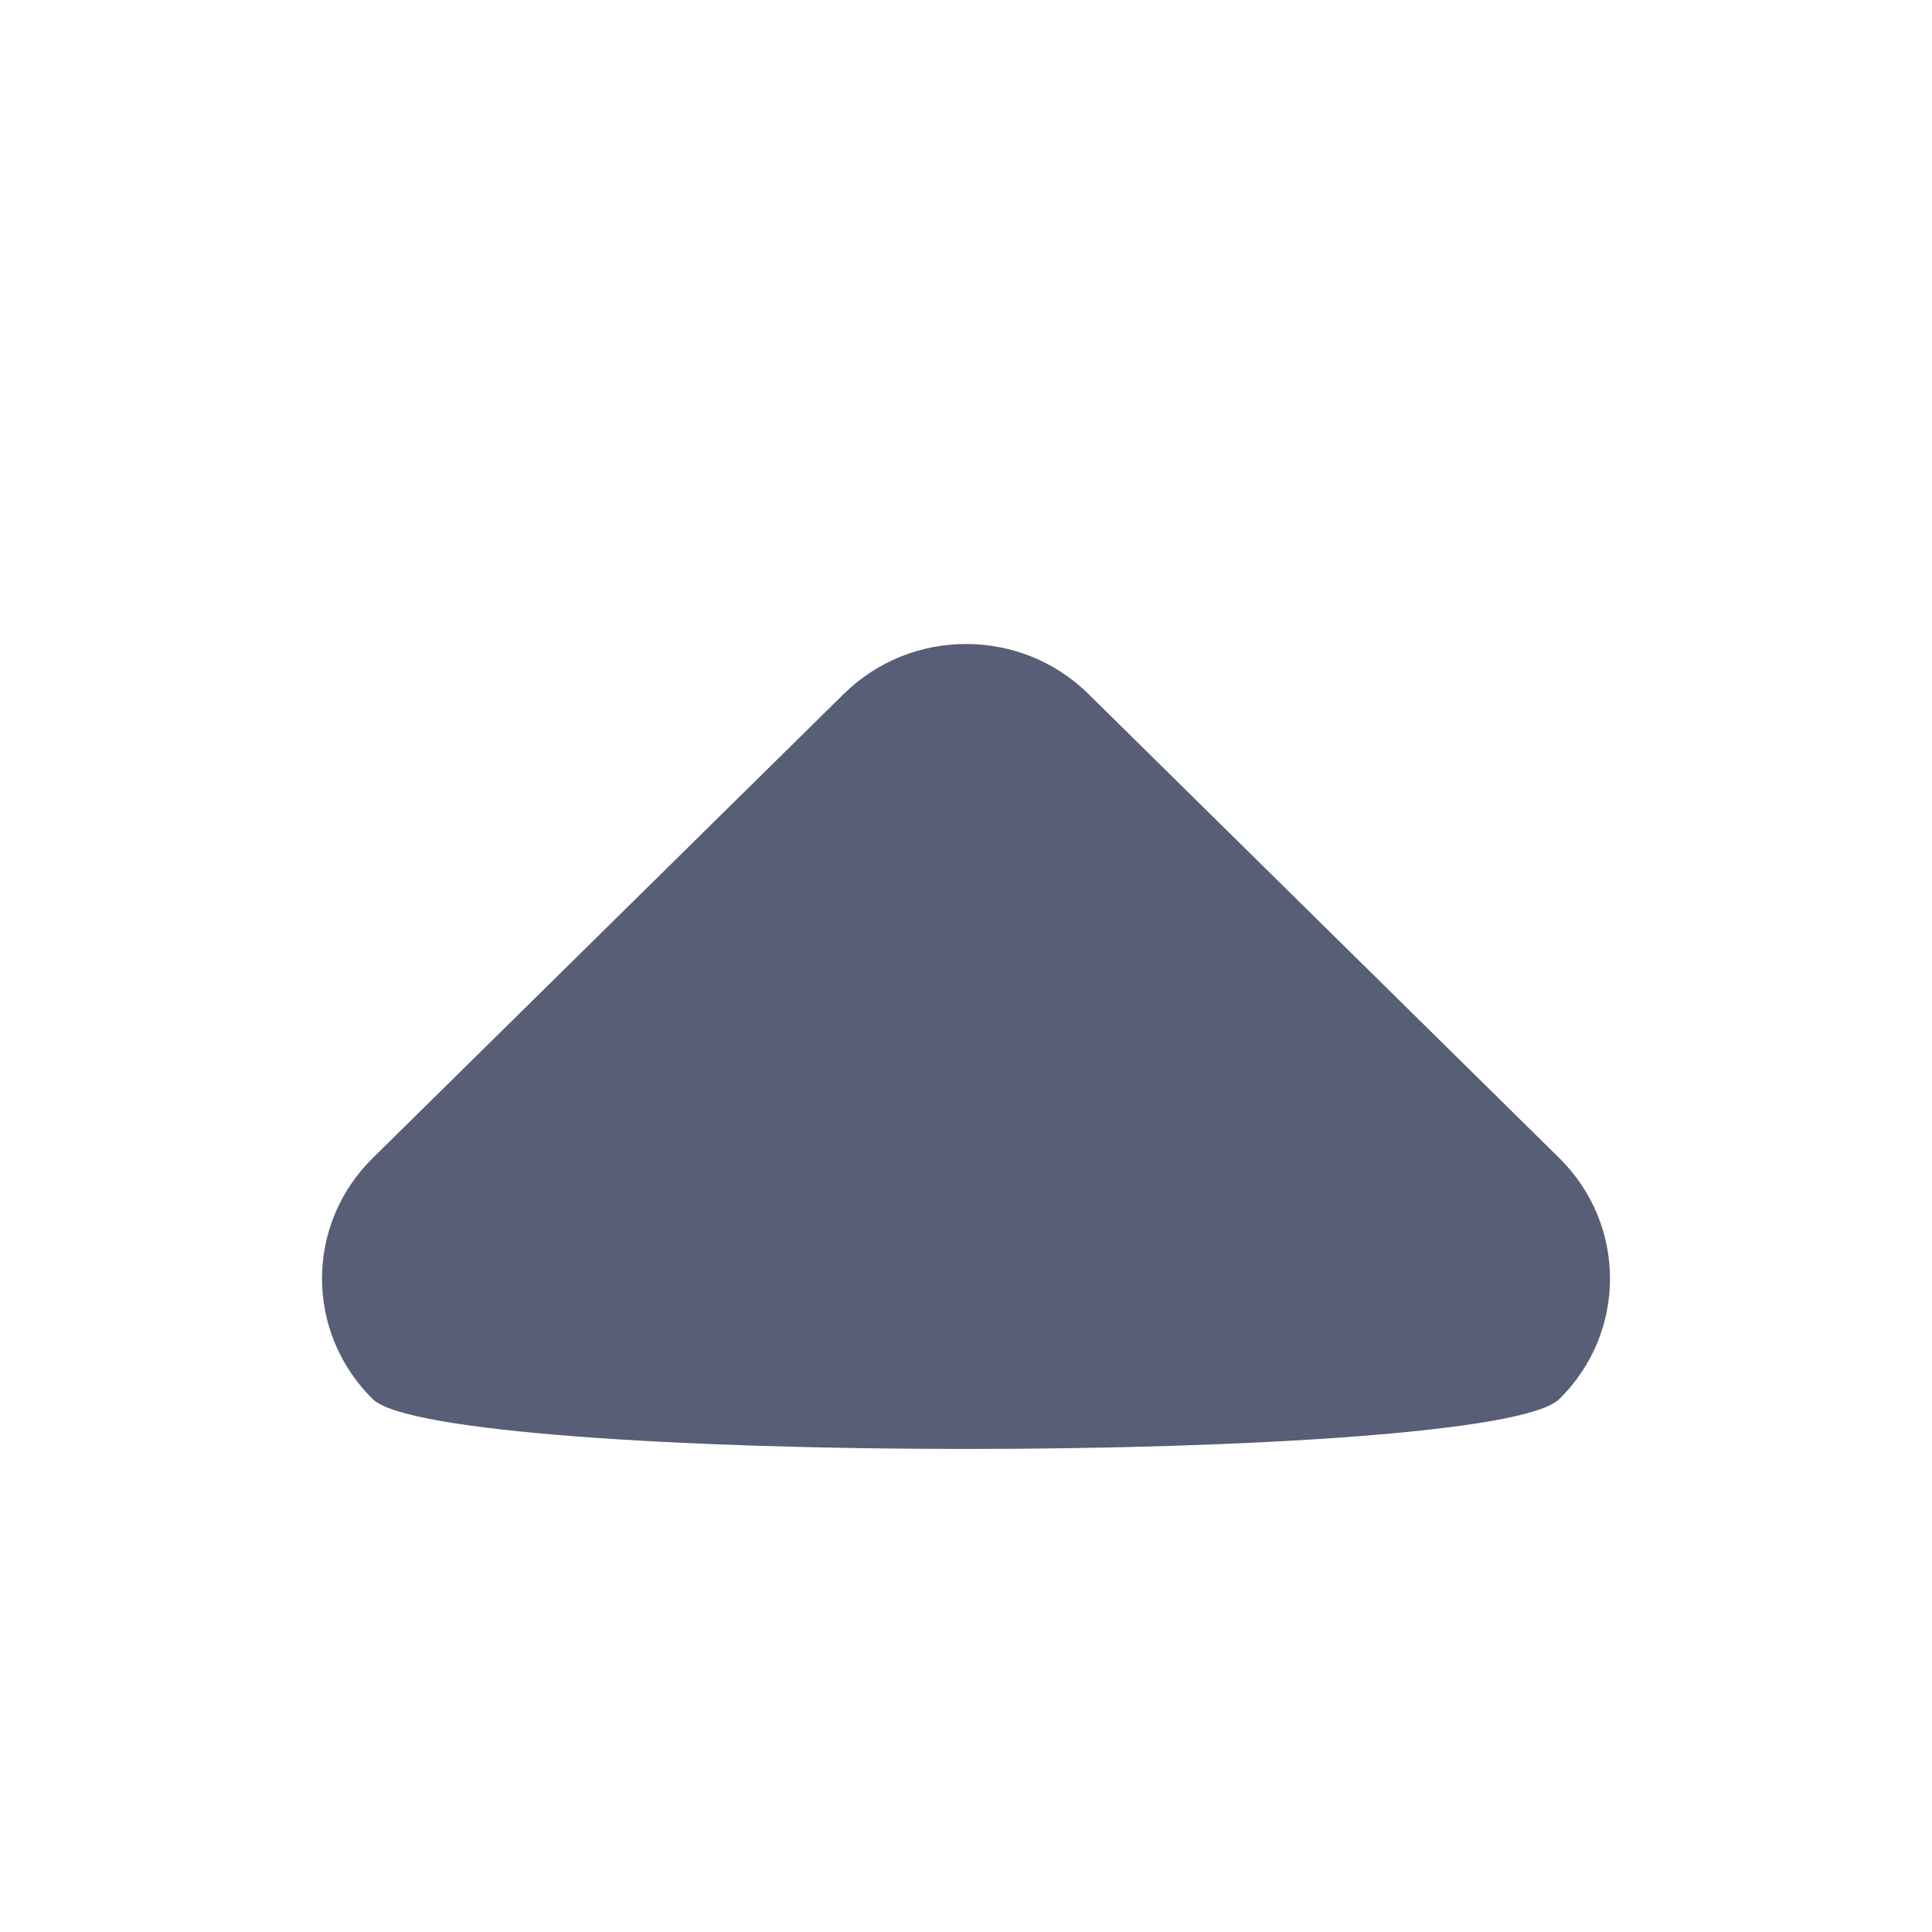
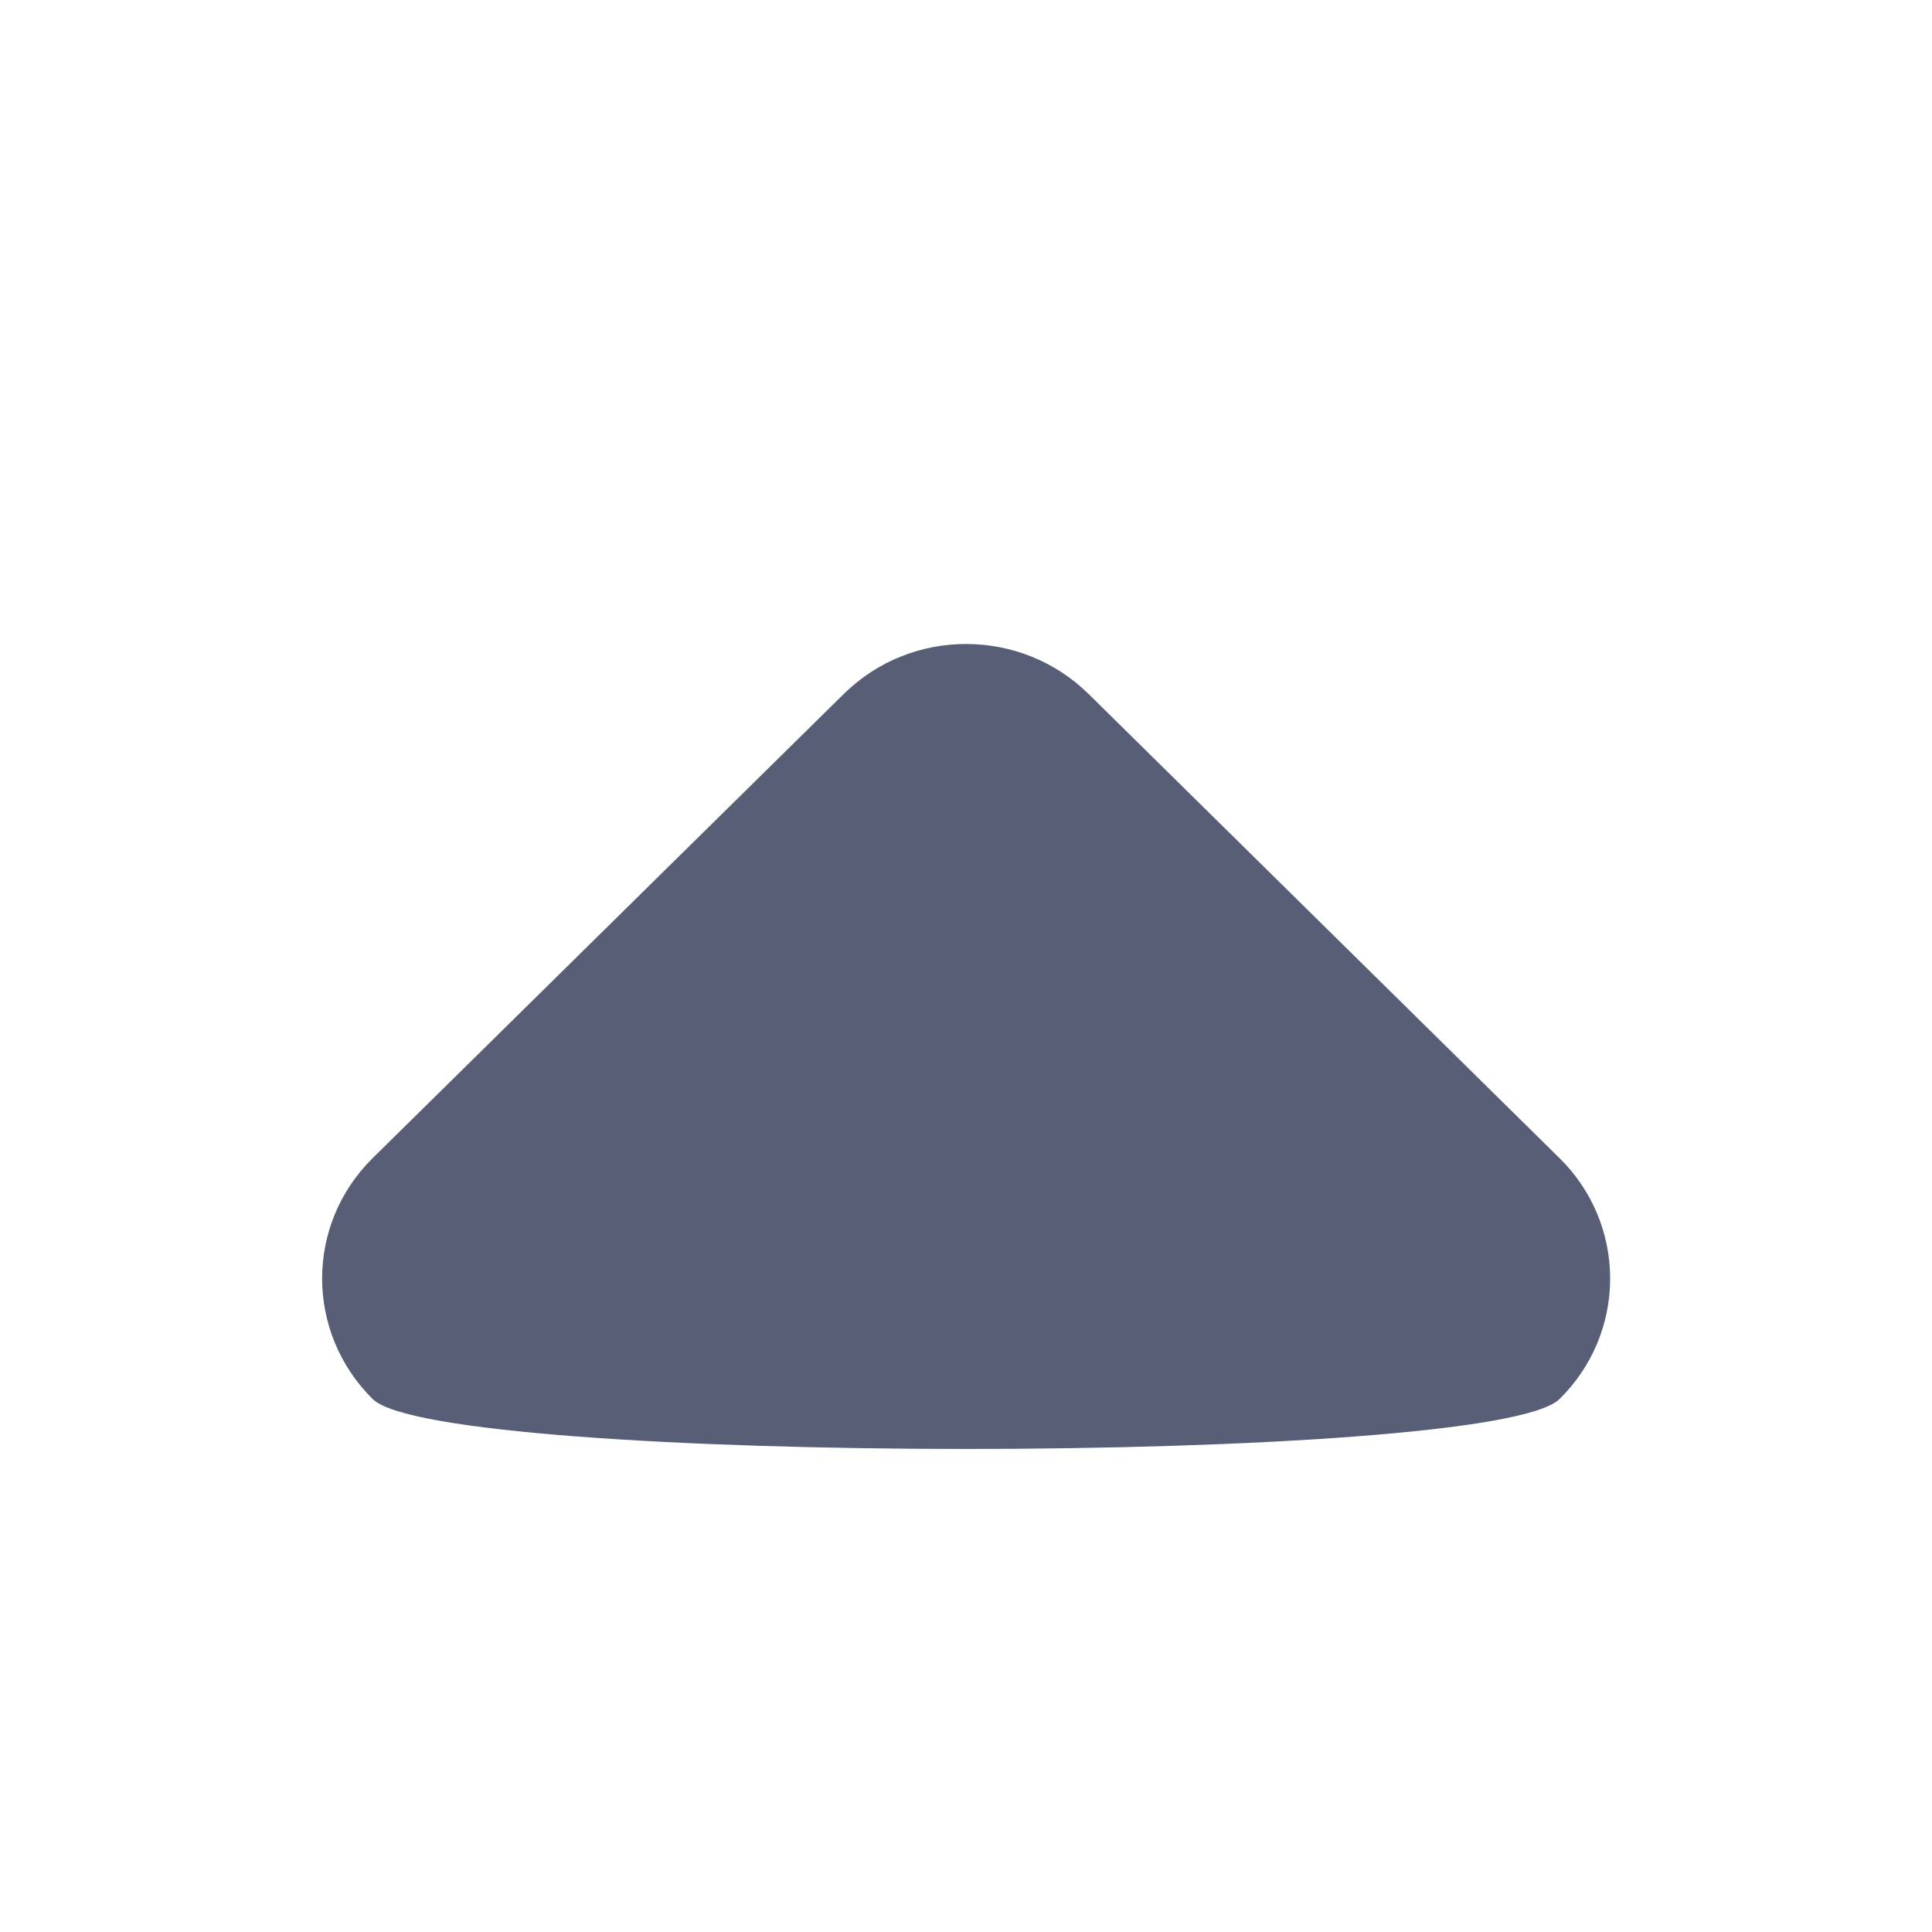
- <svg xmlns="http://www.w3.org/2000/svg" width="12px" height="12px" viewBox="0 0 12 12" version="1.1">
-   <defs />
-   <g id="dropdown-caret-down" stroke="none" stroke-width="1" fill="none" fill-rule="evenodd">
-     <path d="M6,9 C5.725,9 5.452,8.897 5.241,8.69 L2.315,5.807 C1.895,5.393 1.895,4.725 2.315,4.31 C2.733,3.897 9.267,3.897 9.685,4.31 C10.105,4.723 10.105,5.393 9.685,5.807 L6.76,8.69 C6.55,8.897 6.276,9 6,9" id="dropdown-caret" fill="#575E75" transform="translate(6, 6.5) scale(1, -1) translate(-6, -6.5) " />
-   </g>
+ <svg xmlns="http://www.w3.org/2000/svg" width="12" height="12">
+   <path d="M6 4c-.275 0-.548.103-.759.31L2.315 7.193c-.419.413-.419 1.082 0 1.497.418.413 6.952.413 7.371 0a1.047 1.047 0 0 0 0-1.497l-2.925-2.883C6.55 4.103 6.276 4 6 4" fill="#575E75" fill-rule="evenodd" />
</svg>
